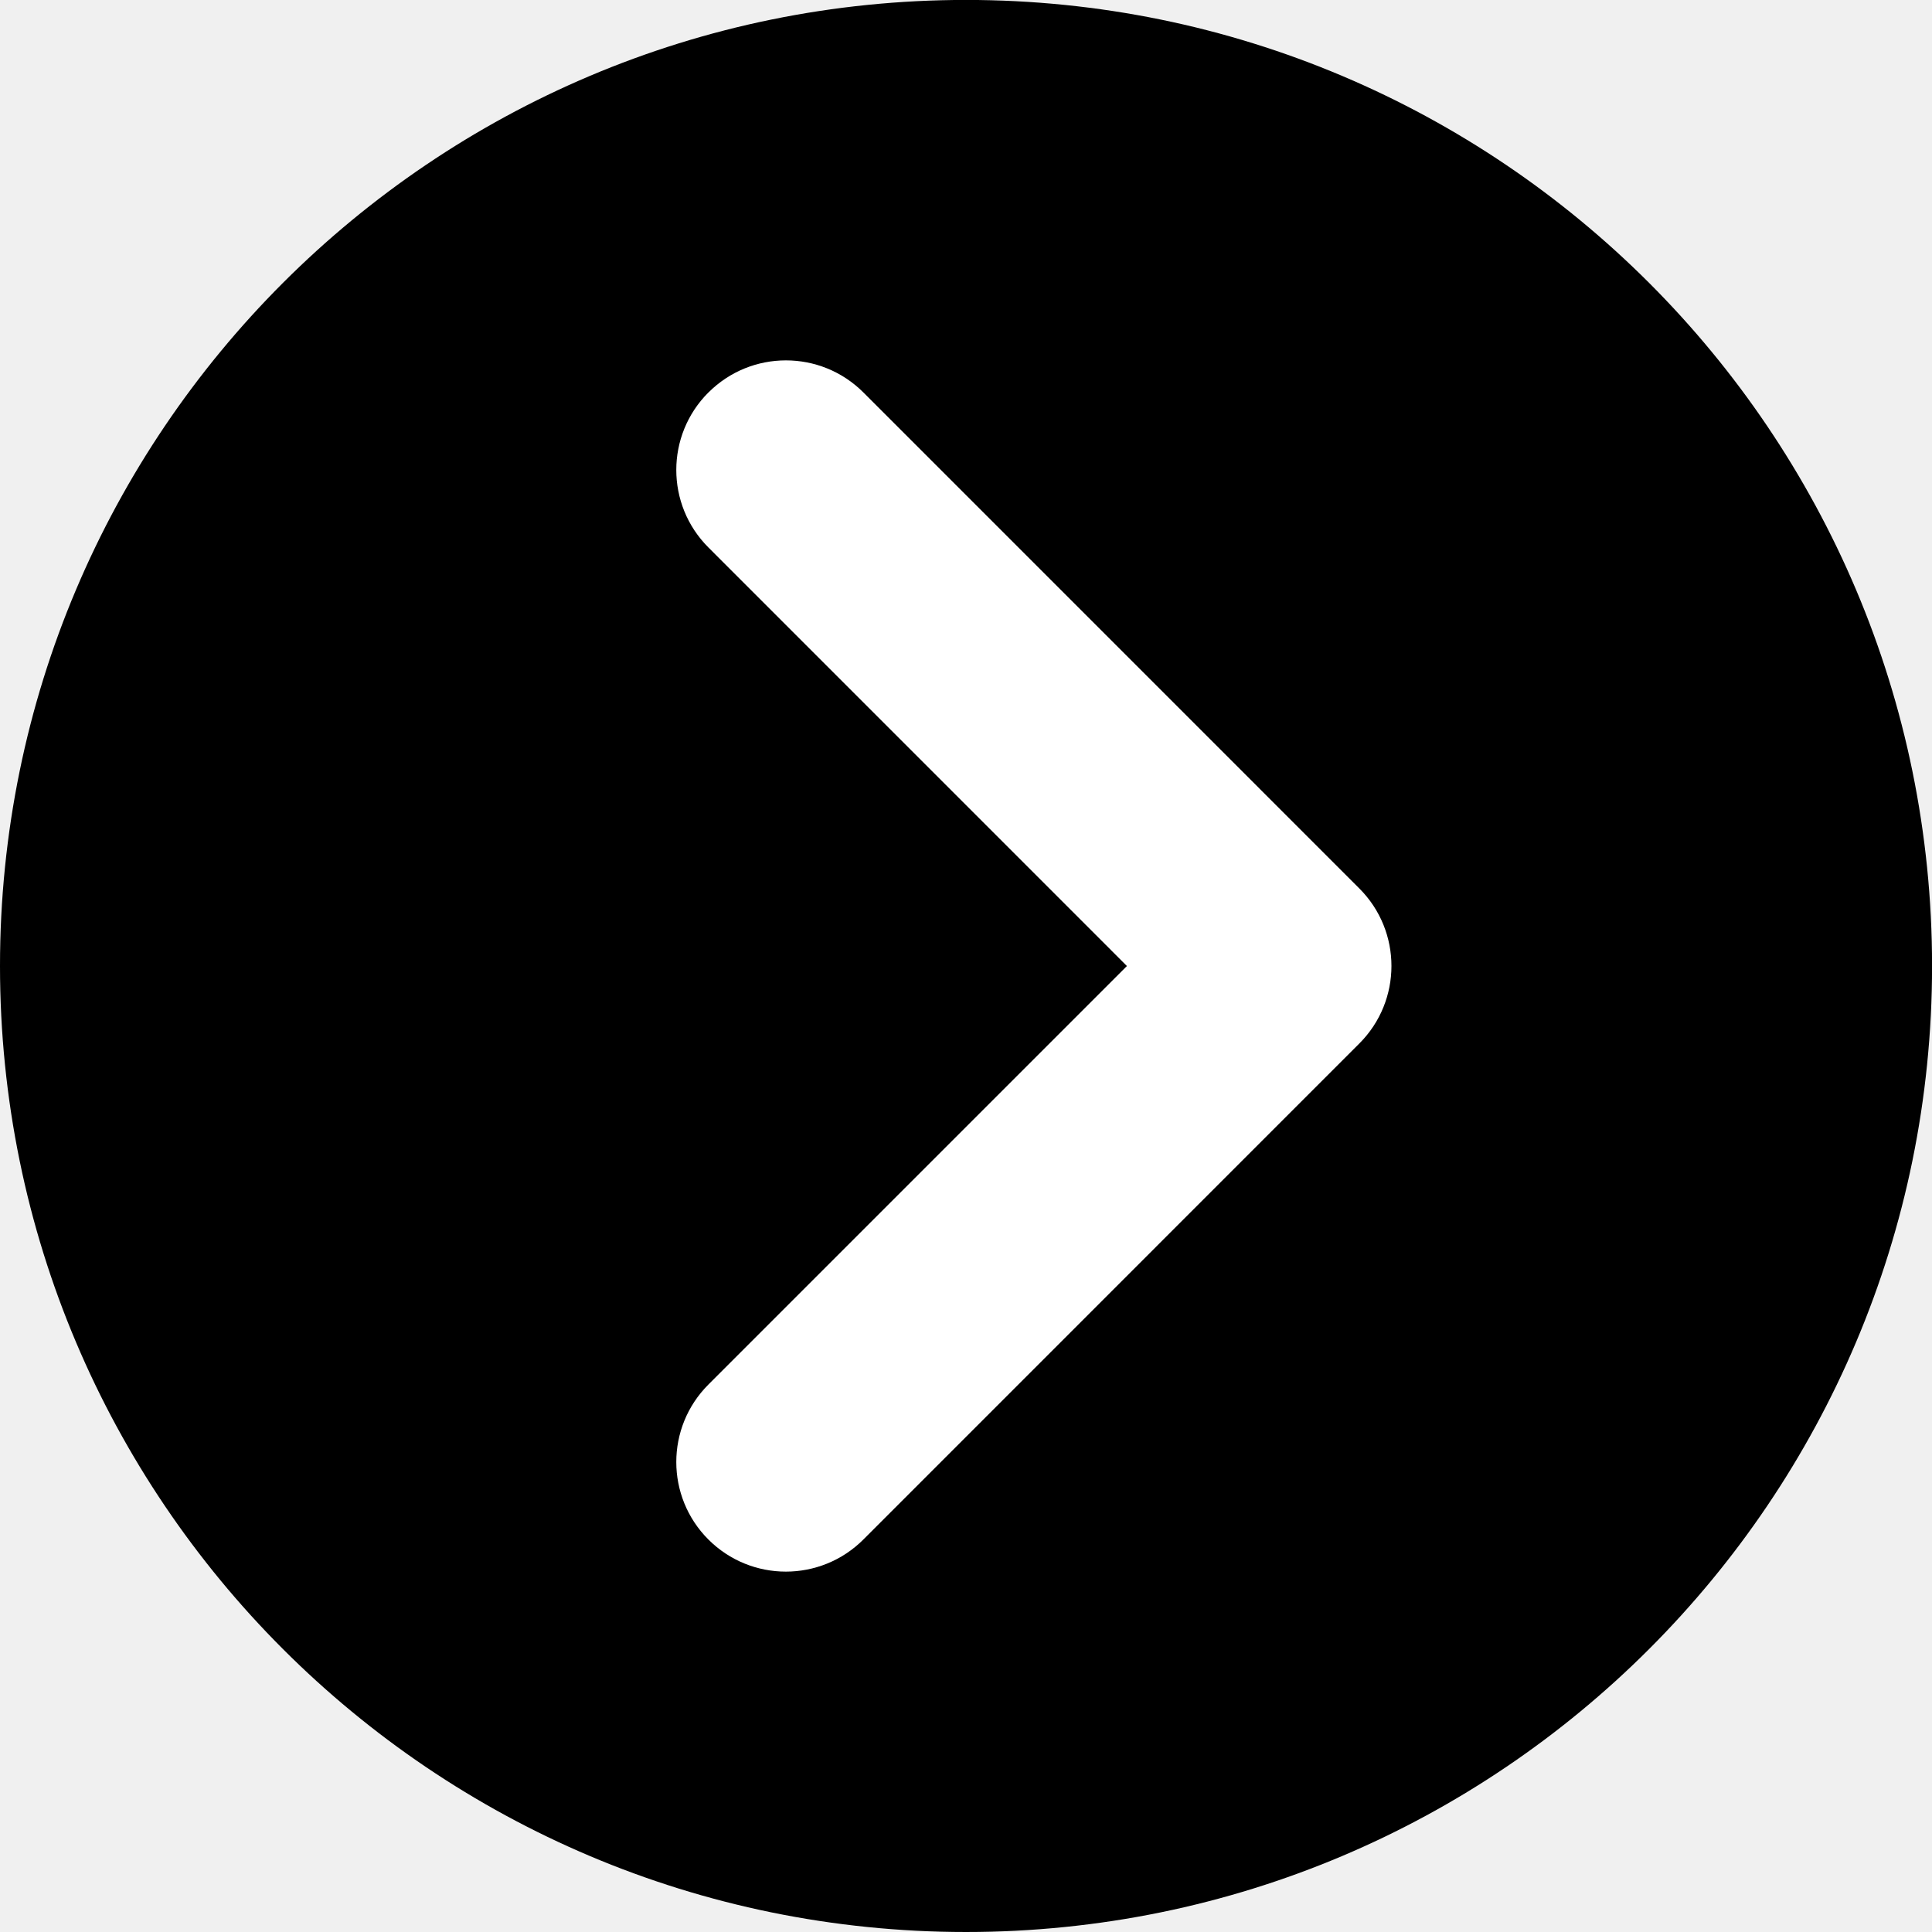
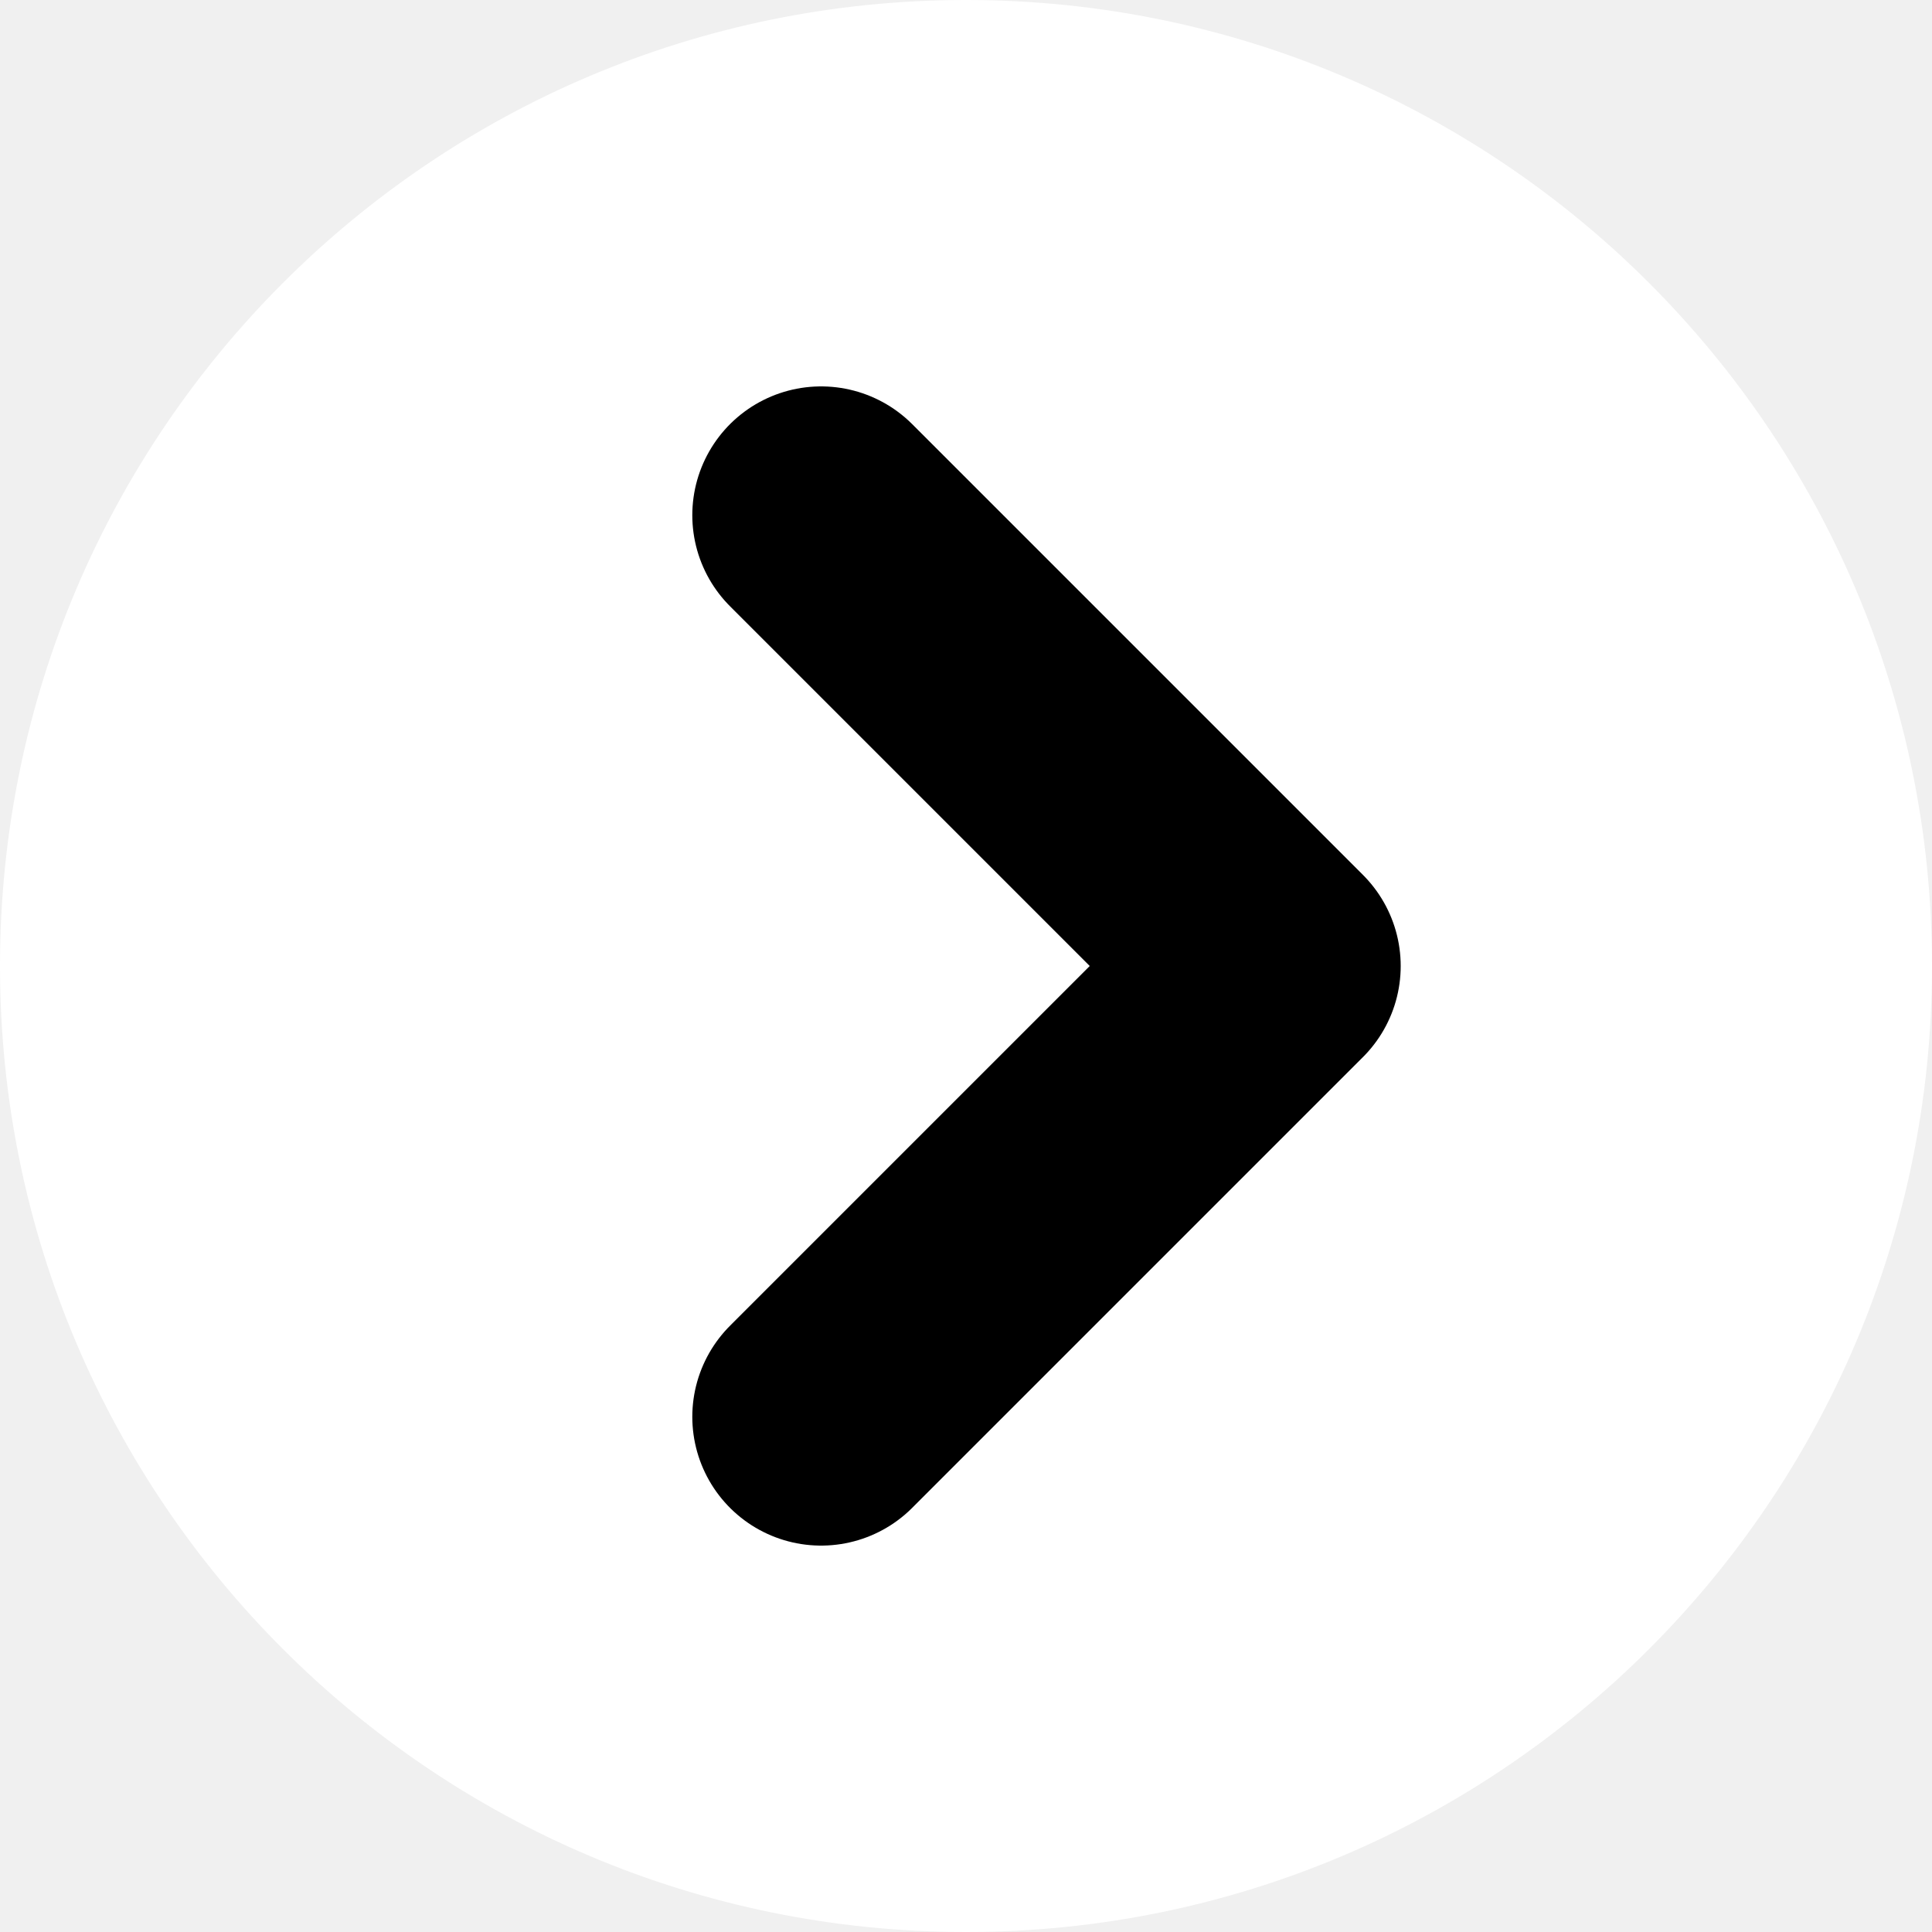
- <svg xmlns="http://www.w3.org/2000/svg" xml:space="preserve" width="128.168" height="128.168" viewBox="0 0 33.911 33.911">
-   <g transform="translate(-61.56 -943.843)">
-     <circle id="bg" cx="78.516" cy="960.798" r="16.956" />
-     <path id="icon" fill="#fff" d="M73.994 950.732a1.923 1.923 0 0 0 0 2.72l7.346 7.347-7.346 7.346a1.923 1.923 0 0 0 0 2.72 1.923 1.923 0 0 0 2.72 0l8.706-8.707a1.924 1.924 0 0 0 0-2.72l-8.705-8.706a1.923 1.923 0 0 0-2.72 0z" color="#000" style="-inkscape-stroke:none" />
-   </g>
+ <svg xmlns="http://www.w3.org/2000/svg" width="60" height="60" viewBox="0 0 60 60" fill="none">
+   <rect width="60" height="60" rx="30" fill="white" />
+   <path d="M25.5 16L39.5 30L25.5 44" stroke="black" stroke-width="8" stroke-linecap="round" stroke-linejoin="round" />
</svg>
